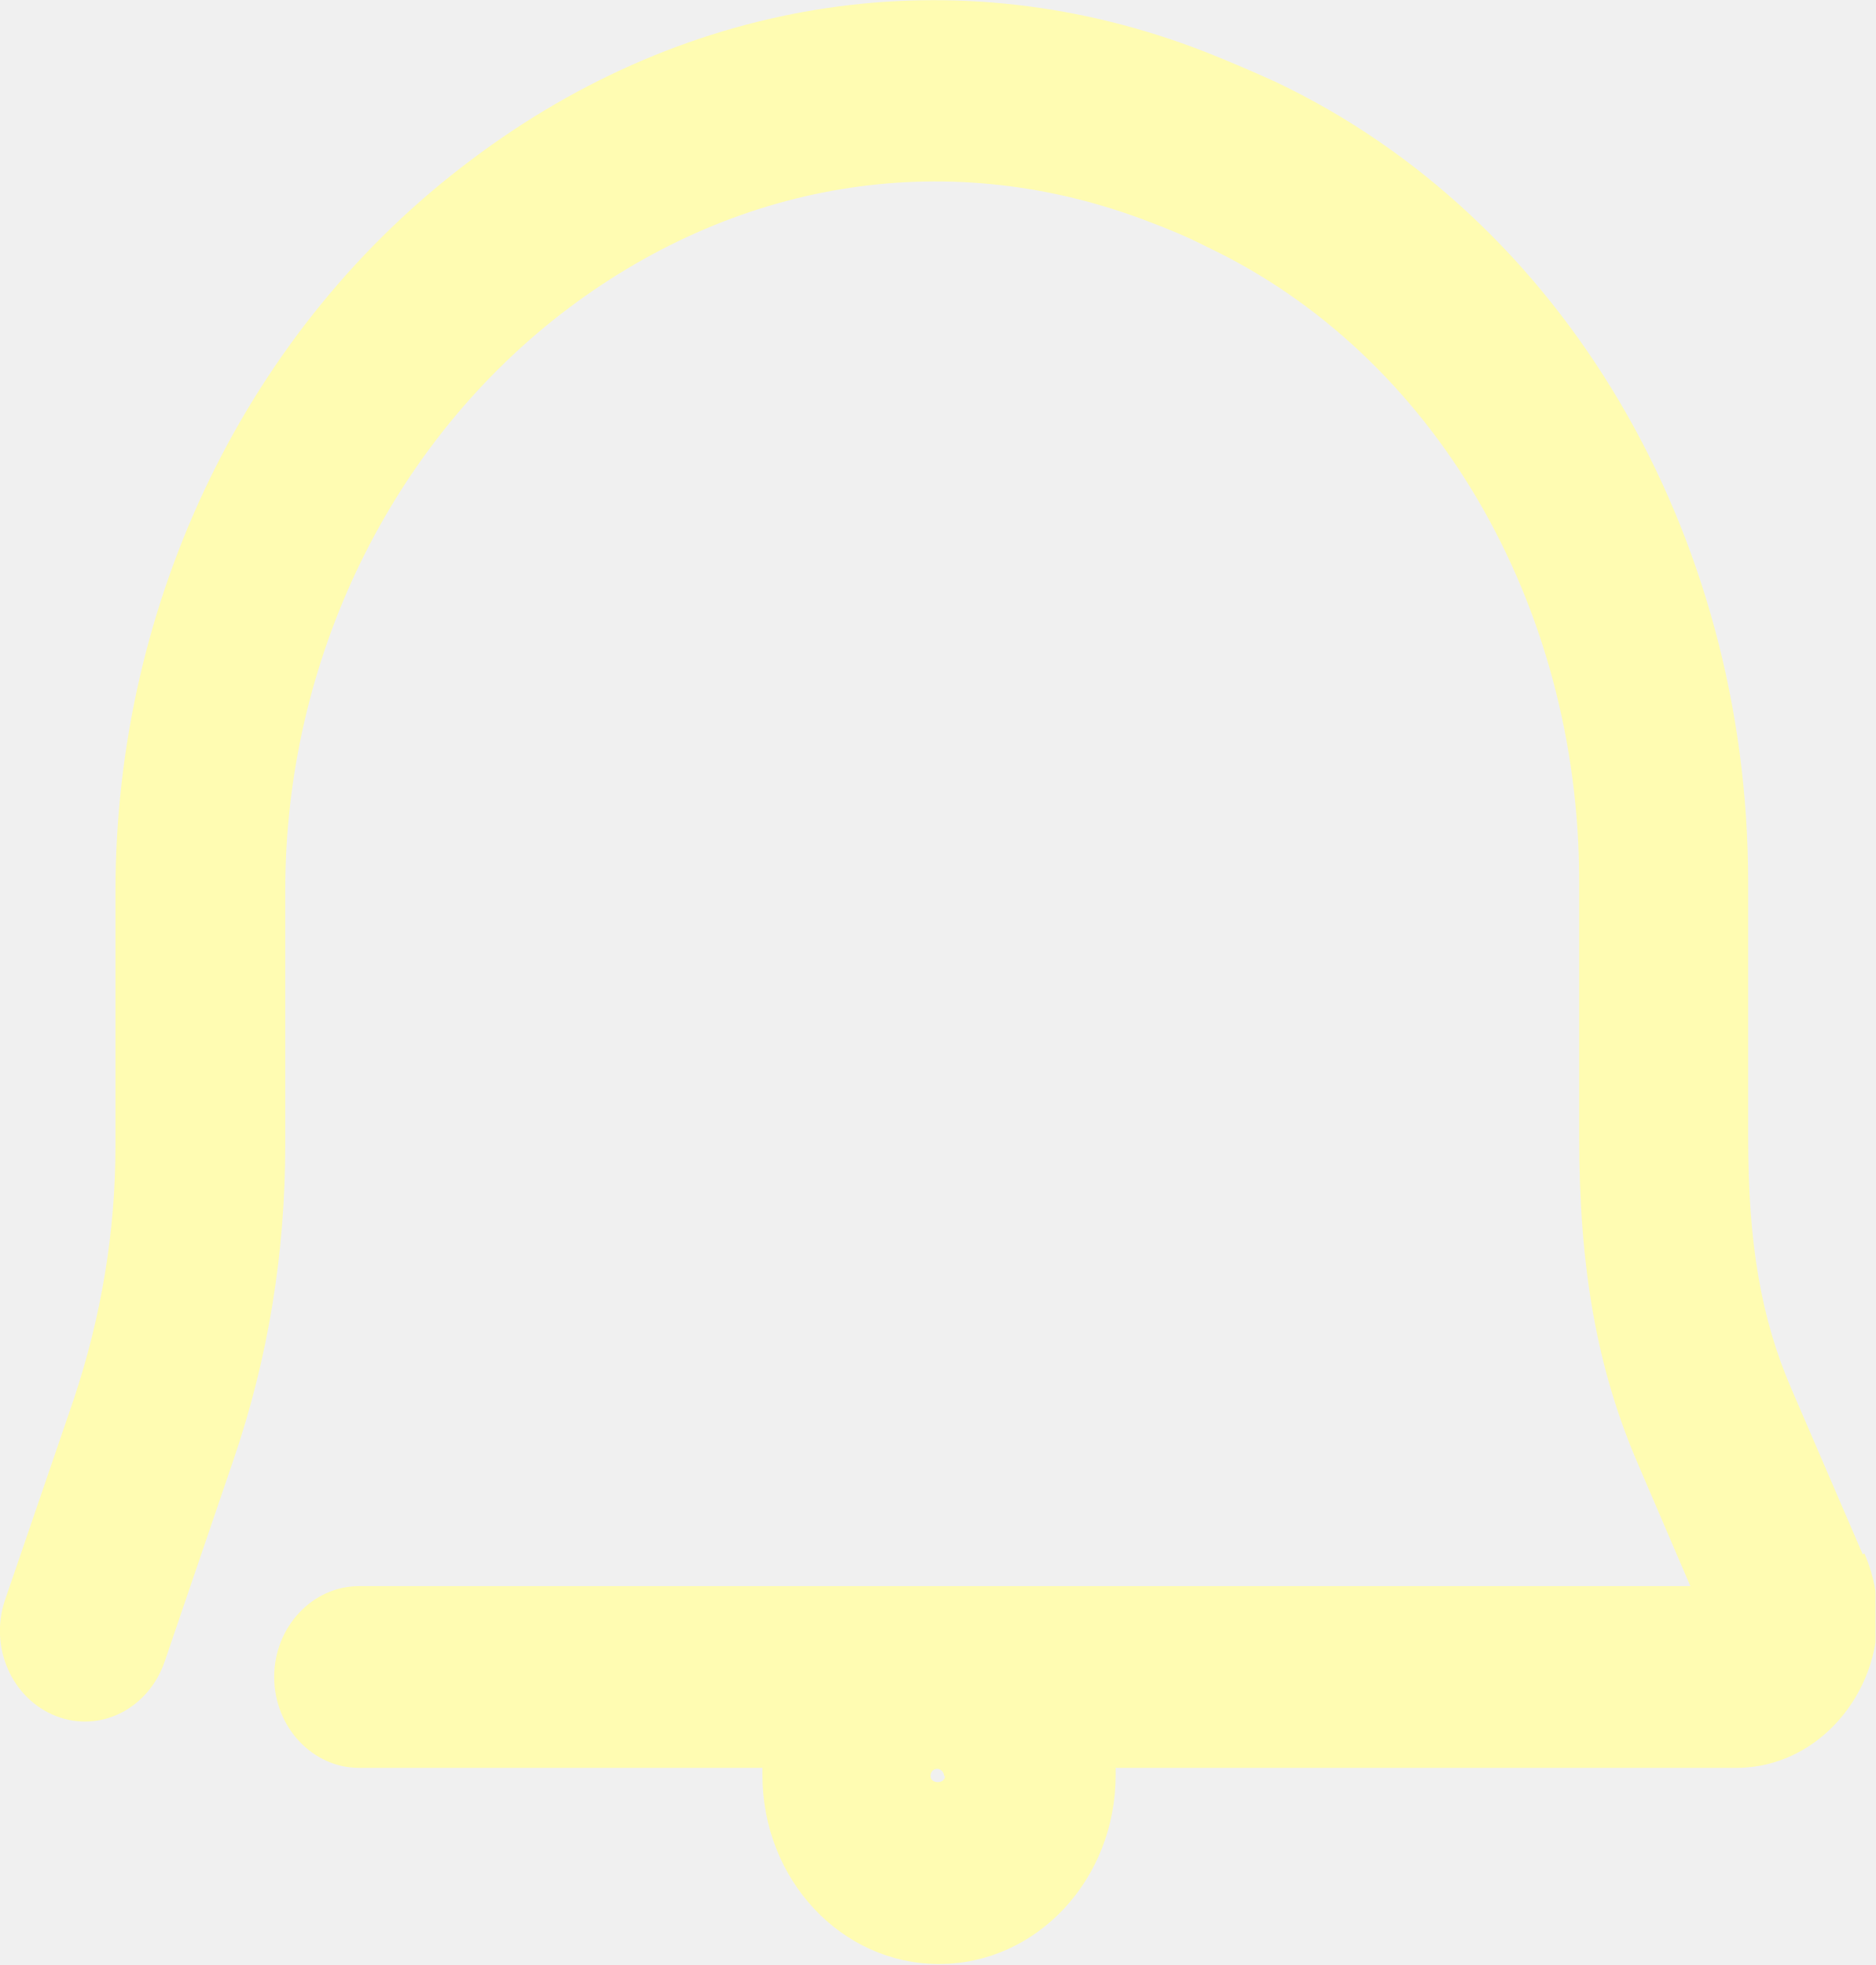
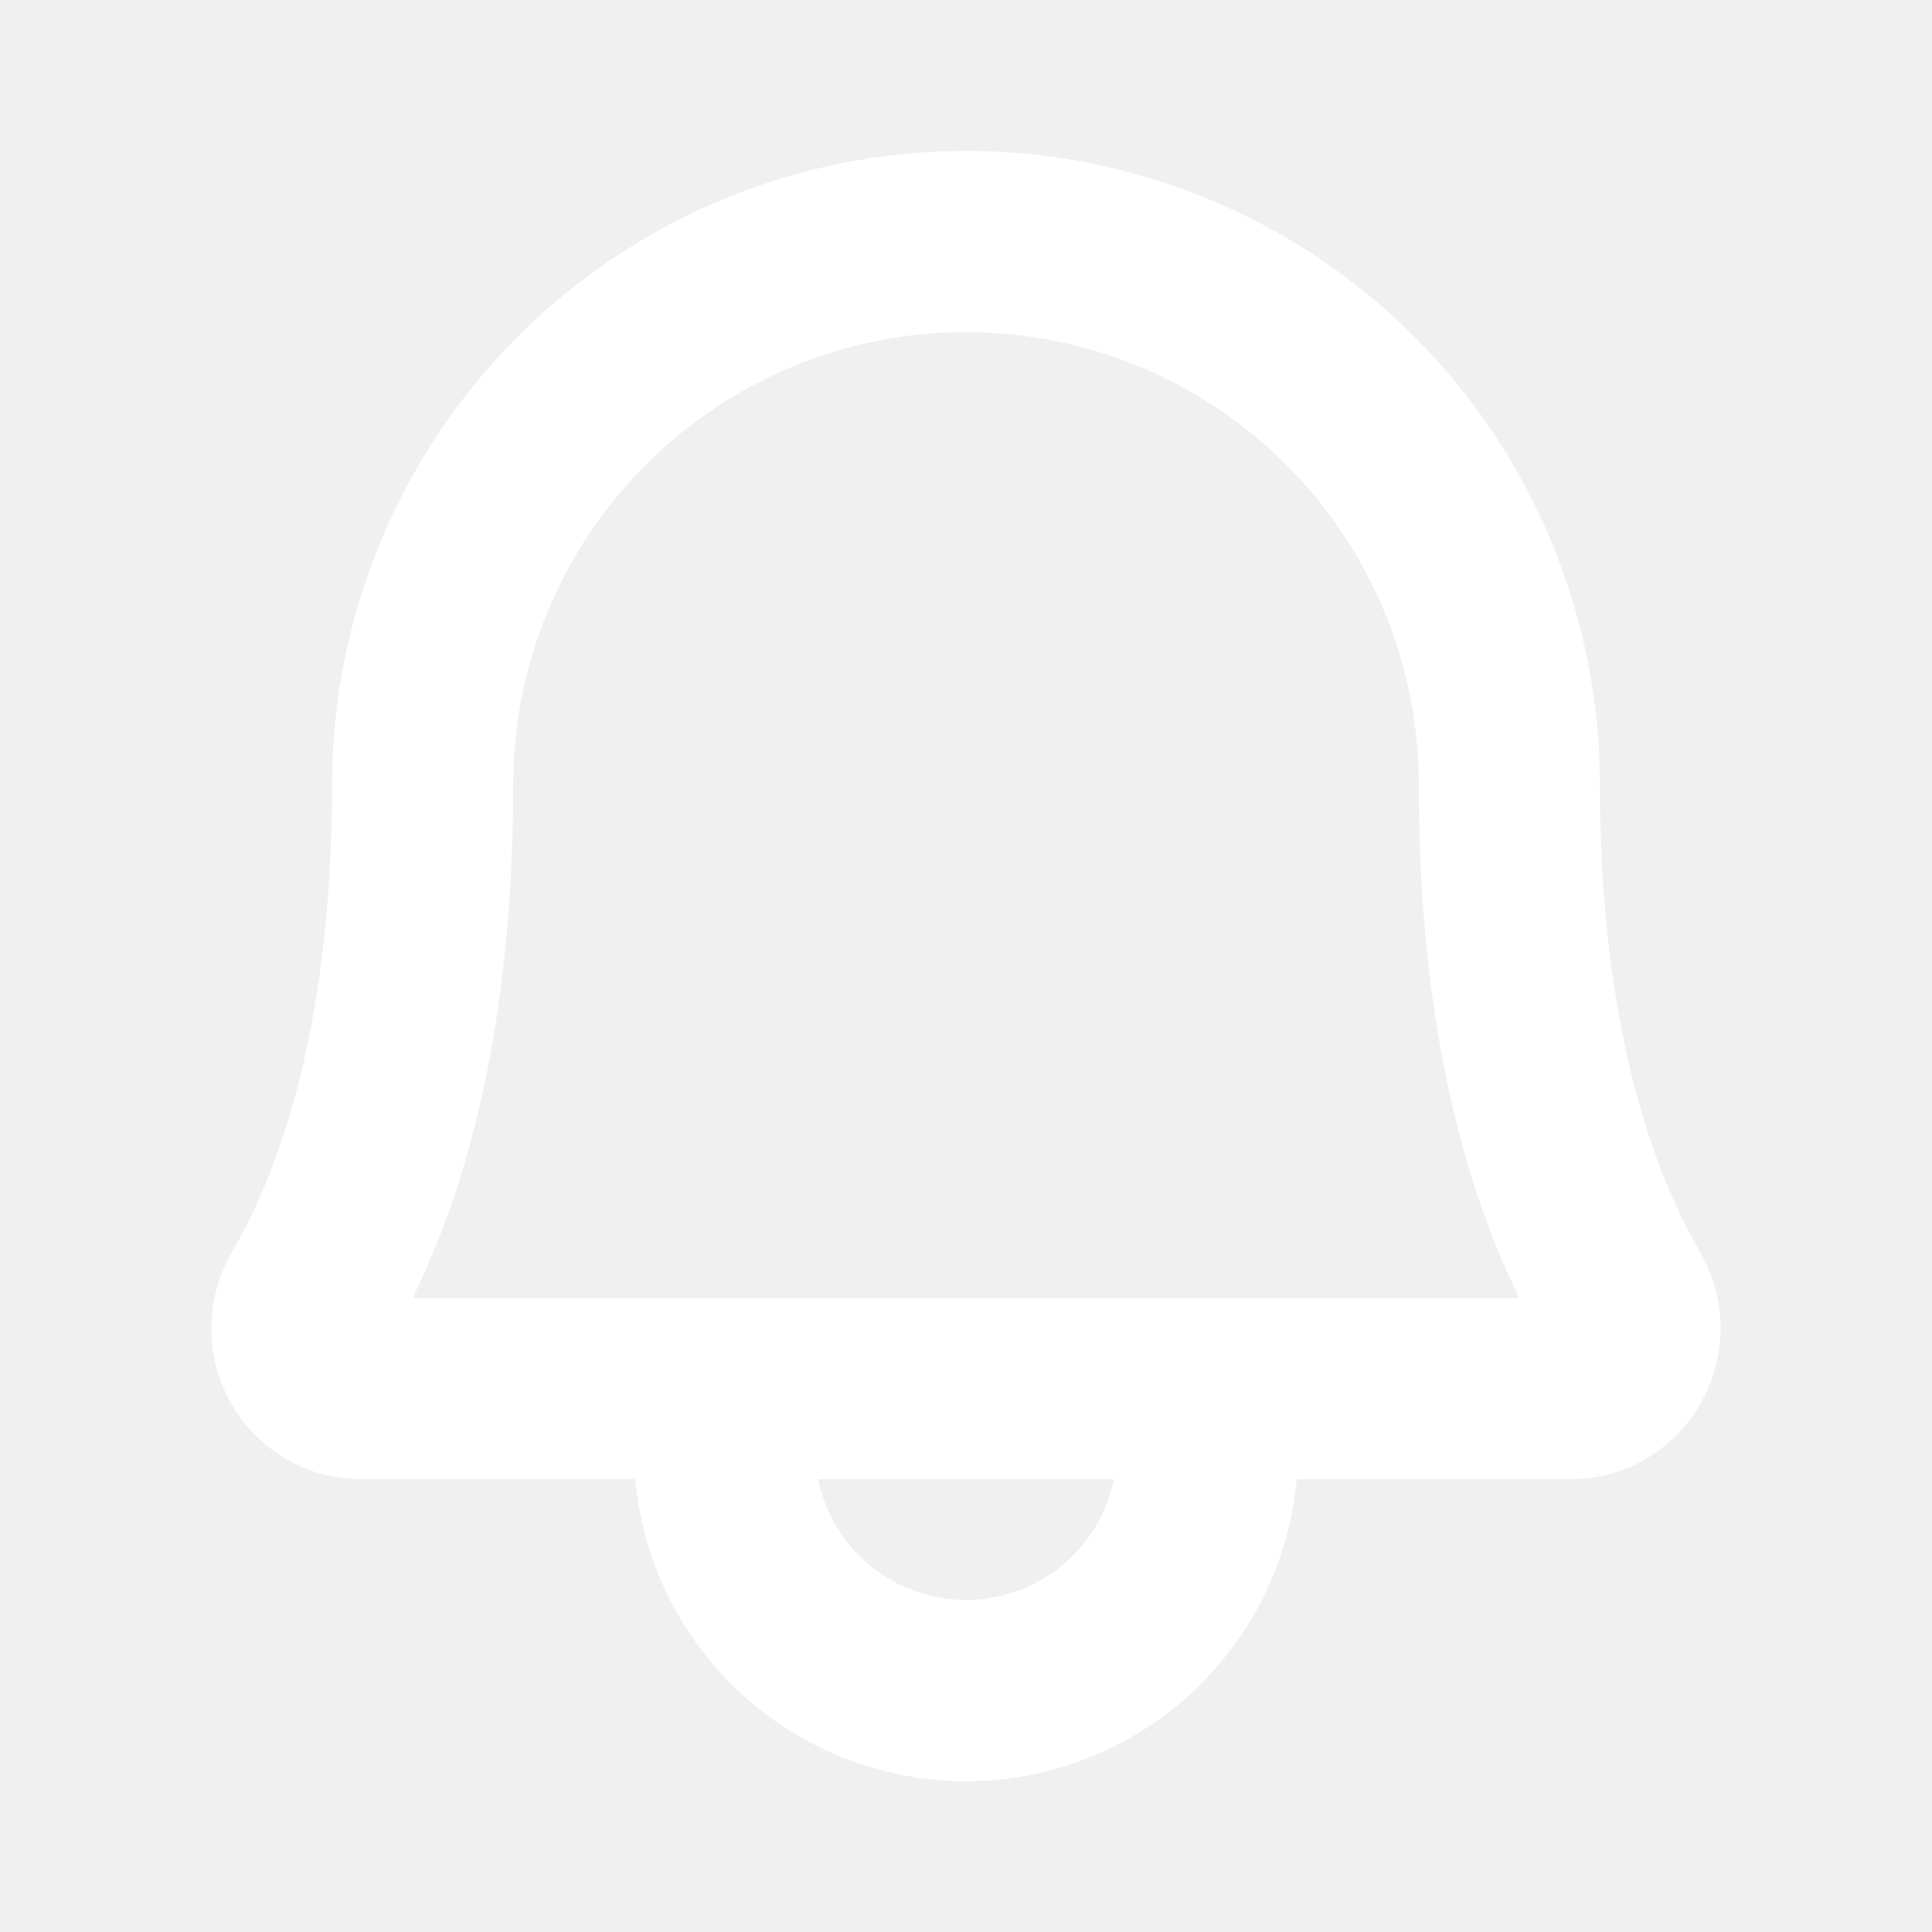
- <svg xmlns="http://www.w3.org/2000/svg" width="21" height="22" viewBox="0 0 21 22" fill="none">
-   <g clip-path="url(#clip0_463_2828)">
-     <path d="M20.857 17.402L20.059 15.551C19.716 14.758 19.574 13.914 19.574 12.734V9.876C19.574 5.96 17.501 2.441 14.279 0.915C14.012 0.793 13.746 0.681 13.49 0.579C10.723 -0.499 7.719 -0.051 5.276 1.79C2.776 3.661 1.293 6.723 1.293 9.977V12.825C1.293 13.802 1.131 14.748 0.827 15.663L0.057 17.911C-0.124 18.44 0.133 19.02 0.627 19.213C1.122 19.406 1.663 19.131 1.844 18.602L2.614 16.345C3.004 15.205 3.194 14.025 3.194 12.815V9.967C3.194 7.384 4.382 4.943 6.369 3.448C8.309 1.993 10.666 1.637 12.862 2.481C13.081 2.563 13.3 2.654 13.518 2.766C16.047 3.966 17.682 6.753 17.682 9.866V12.724C17.682 14.198 17.882 15.327 18.338 16.385L18.927 17.758H4.021C3.498 17.758 3.07 18.216 3.07 18.775C3.07 19.335 3.498 19.793 4.021 19.793H8.537C8.537 19.793 8.537 19.843 8.537 19.874C8.537 21.044 9.421 21.989 10.514 21.989C11.607 21.989 12.492 21.044 12.492 19.874C12.492 19.843 12.492 19.823 12.492 19.793H19.441C19.983 19.793 20.477 19.497 20.772 19.009C21.066 18.521 21.104 17.921 20.876 17.392L20.857 17.402ZM10.581 19.884C10.581 19.976 10.419 19.976 10.419 19.884C10.419 19.833 10.457 19.803 10.495 19.803C10.533 19.803 10.571 19.843 10.571 19.884H10.581Z" fill="#FFFCB2" />
-   </g>
-   <defs>
-     <clipPath id="clip0_463_2828">
-       <rect width="21" height="22" fill="white" />
-     </clipPath>
-   </defs>
+ <svg xmlns="http://www.w3.org/2000/svg" width="34" height="34" viewBox="0 0 34 34" fill="none">
+   <path d="M29.921 22.038C28.768 20.055 28.156 17.209 28.156 13.812C28.156 10.854 26.981 8.016 24.889 5.924C22.796 3.832 19.959 2.656 17 2.656C14.041 2.656 11.204 3.832 9.111 5.924C7.019 8.016 5.844 10.854 5.844 13.812C5.844 17.21 5.234 20.055 4.081 22.038C3.846 22.442 3.721 22.901 3.72 23.369C3.718 23.837 3.84 24.297 4.072 24.703C4.303 25.109 4.638 25.447 5.043 25.68C5.448 25.914 5.908 26.035 6.375 26.031H11.18C11.312 27.484 11.982 28.834 13.059 29.818C14.136 30.802 15.541 31.347 17 31.347C18.458 31.347 19.864 30.802 20.941 29.818C22.018 28.834 22.688 27.484 22.82 26.031H27.625C28.092 26.034 28.551 25.913 28.955 25.679C29.359 25.446 29.693 25.109 29.924 24.703C30.157 24.298 30.28 23.838 30.279 23.37C30.279 22.902 30.155 22.443 29.921 22.038ZM17 28.156C16.388 28.156 15.794 27.945 15.32 27.558C14.845 27.171 14.519 26.631 14.397 26.031H19.603C19.481 26.631 19.155 27.171 18.68 27.558C18.206 27.945 17.612 28.156 17 28.156ZM7.26 22.844C8.435 20.453 9.031 17.417 9.031 13.812C9.031 11.699 9.871 9.672 11.365 8.178C12.86 6.683 14.886 5.844 17 5.844C19.113 5.844 21.14 6.683 22.635 8.178C24.129 9.672 24.969 11.699 24.969 13.812C24.969 17.416 25.564 20.453 26.739 22.844H7.26Z" fill="white" />
</svg>
